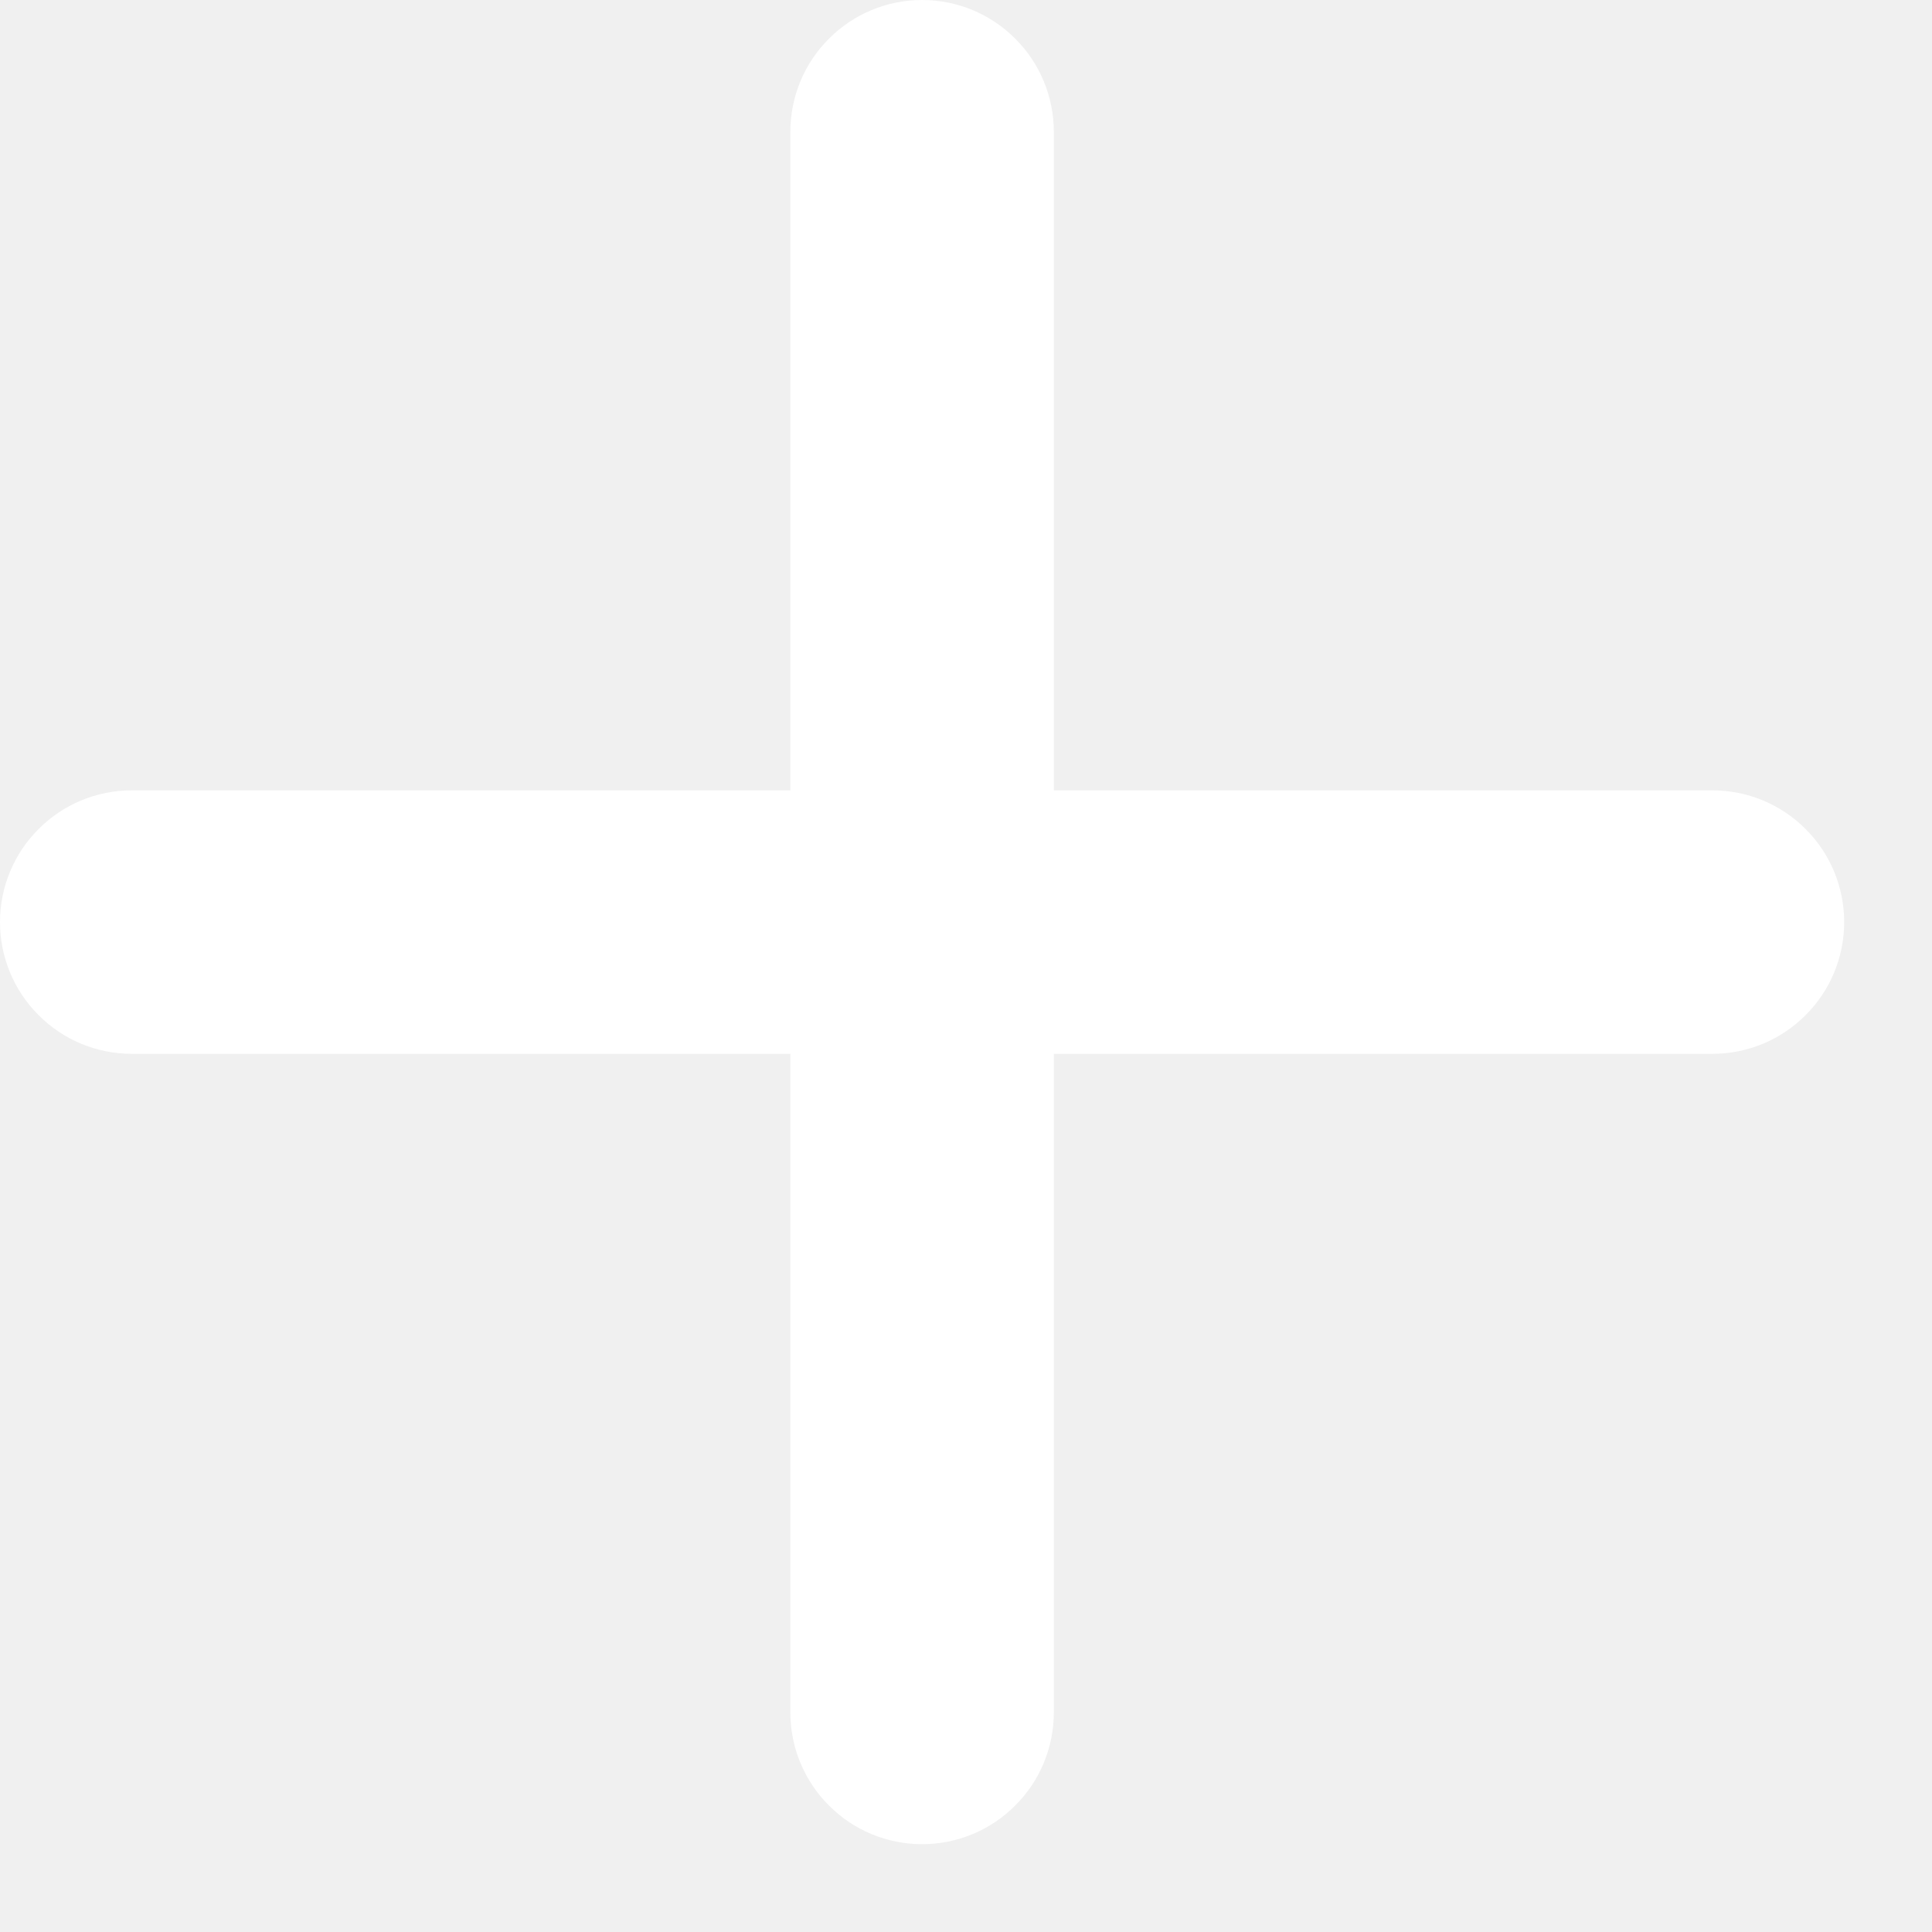
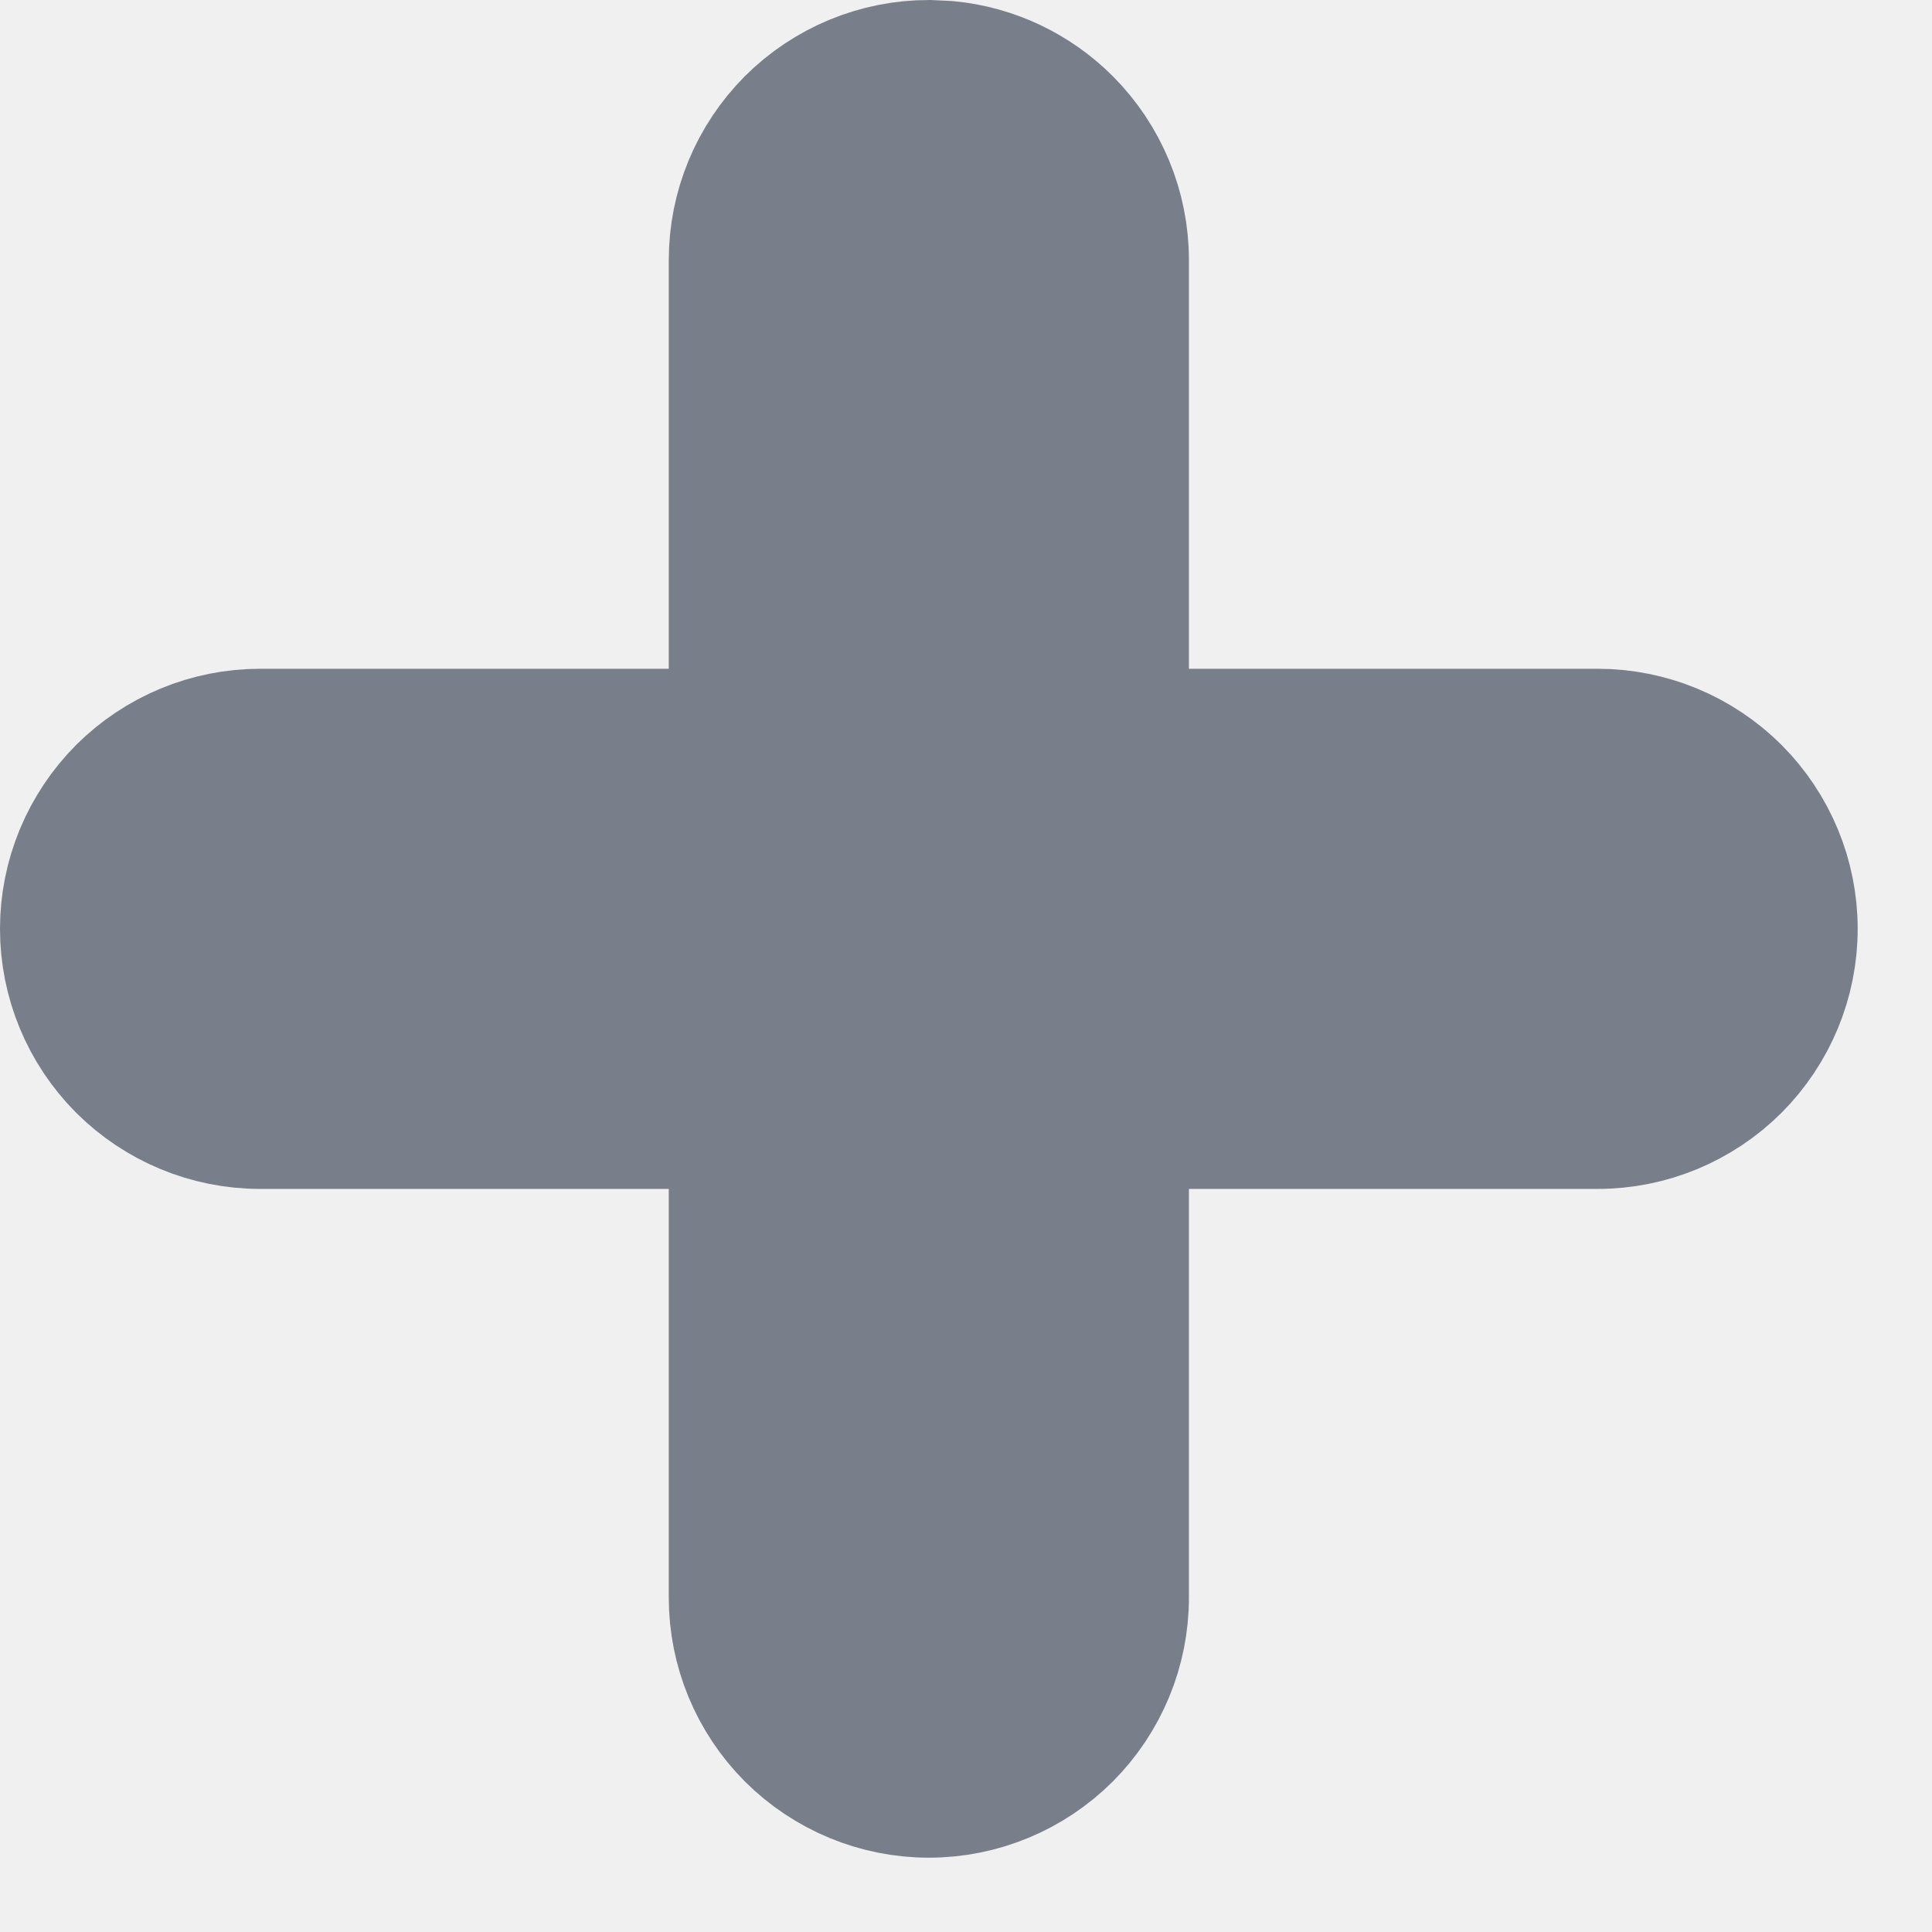
- <svg xmlns="http://www.w3.org/2000/svg" width="11" height="11" viewBox="0 0 11 11" fill="none">
-   <path d="M9.75 6H6V9.75C6 9.949 5.921 10.14 5.78 10.28C5.64 10.421 5.449 10.5 5.25 10.5C5.051 10.5 4.86 10.421 4.72 10.28C4.579 10.14 4.5 9.949 4.5 9.75V6H0.75C0.551 6 0.36 5.921 0.22 5.78C0.079 5.64 0 5.449 0 5.25C0 5.051 0.079 4.86 0.22 4.72C0.36 4.579 0.551 4.5 0.75 4.5H4.5V0.75C4.5 0.551 4.579 0.36 4.72 0.22C4.86 0.079 5.051 0 5.25 0C5.449 0 5.64 0.079 5.78 0.22C5.921 0.36 6 0.551 6 0.75V4.5H9.75C9.949 4.5 10.14 4.579 10.28 4.72C10.421 4.86 10.5 5.051 10.5 5.25C10.5 5.449 10.421 5.64 10.28 5.78C10.14 5.921 9.949 6 9.75 6Z" fill="white" />
+ <svg xmlns="http://www.w3.org/2000/svg" width="13" height="13" viewBox="0 0 13 13" fill="none">
+   <path d="M6.374 0.506C6.66 0.534 6.929 0.661 7.134 0.866C7.368 1.101 7.5 1.418 7.5 1.75V5H10.75C11.082 5 11.399 5.132 11.634 5.366C11.868 5.601 12 5.918 12 6.25C12 6.582 11.868 6.899 11.634 7.134C11.399 7.368 11.082 7.5 10.75 7.5H7.5V10.75C7.5 11.082 7.368 11.399 7.134 11.634C6.899 11.868 6.582 12 6.25 12C5.918 12 5.601 11.868 5.366 11.634C5.132 11.399 5 11.082 5 10.75V7.5H1.75C1.418 7.5 1.101 7.368 0.866 7.134C0.632 6.899 0.5 6.582 0.5 6.25C0.5 5.918 0.632 5.601 0.866 5.366C1.101 5.132 1.418 5 1.75 5H5V1.75C5 1.418 5.132 1.101 5.366 0.866C5.601 0.632 5.918 0.5 6.25 0.5L6.374 0.506Z" fill="#787F8A" stroke="#787F8A" />
</svg>
